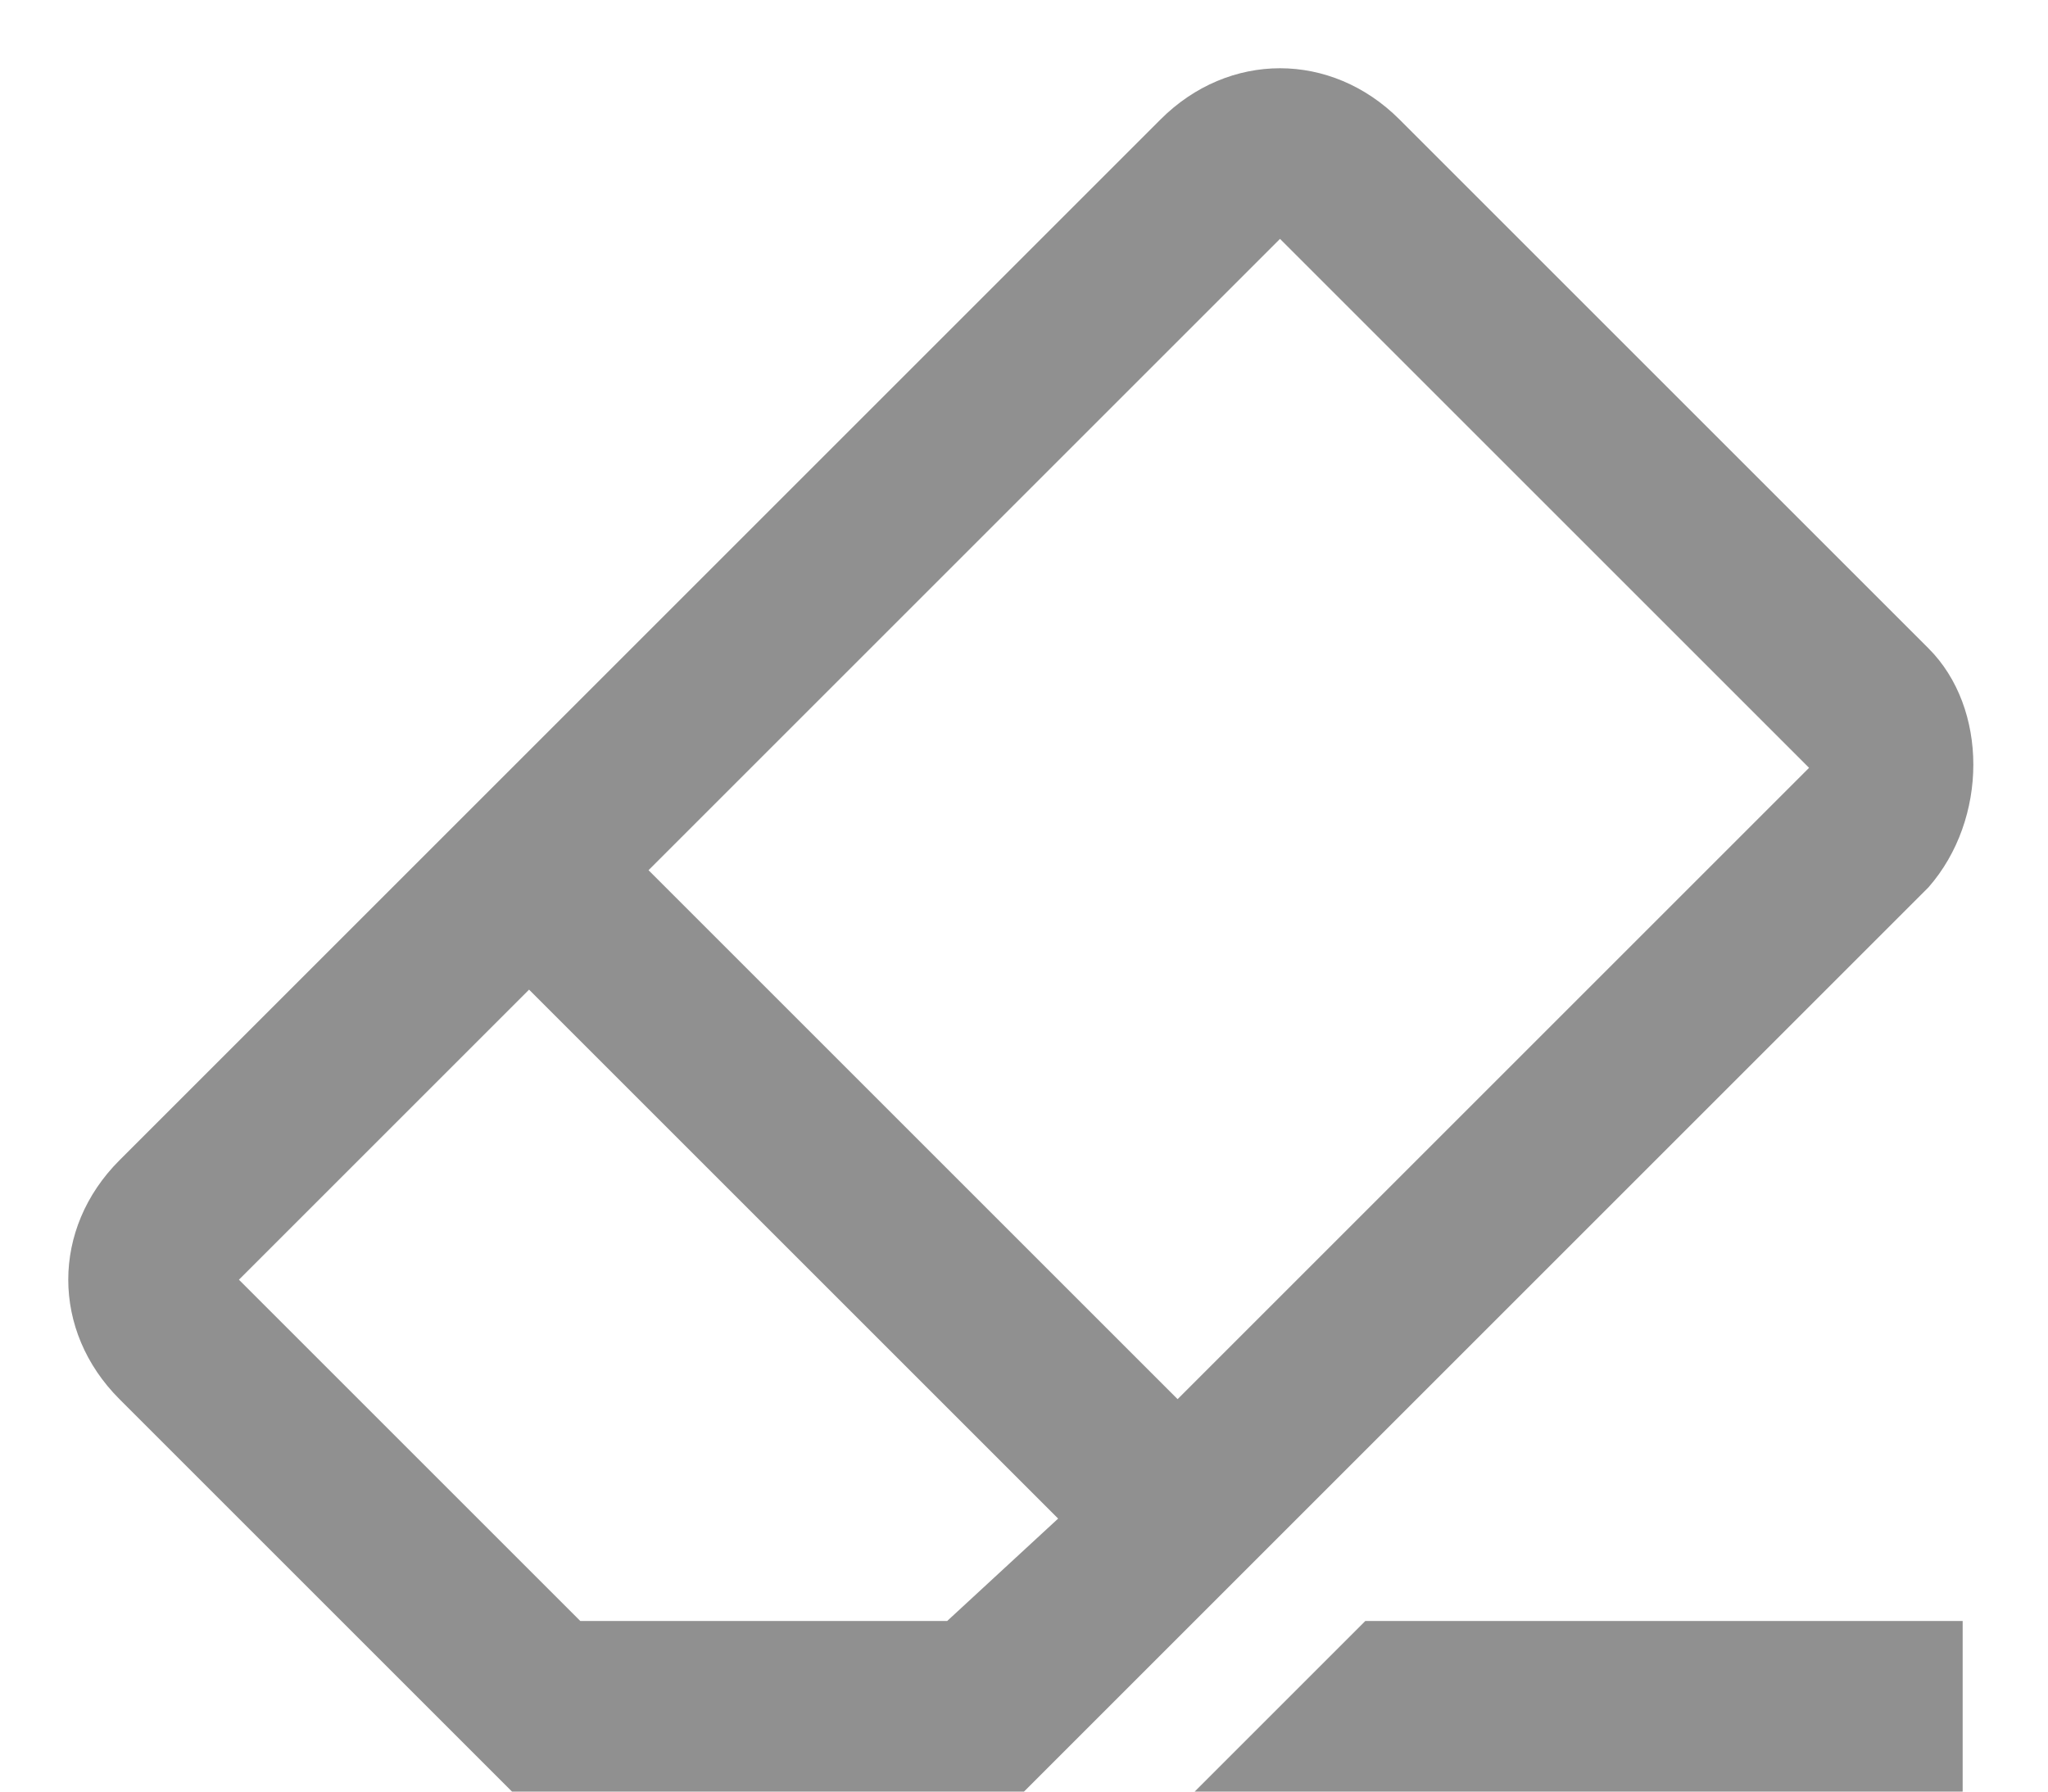
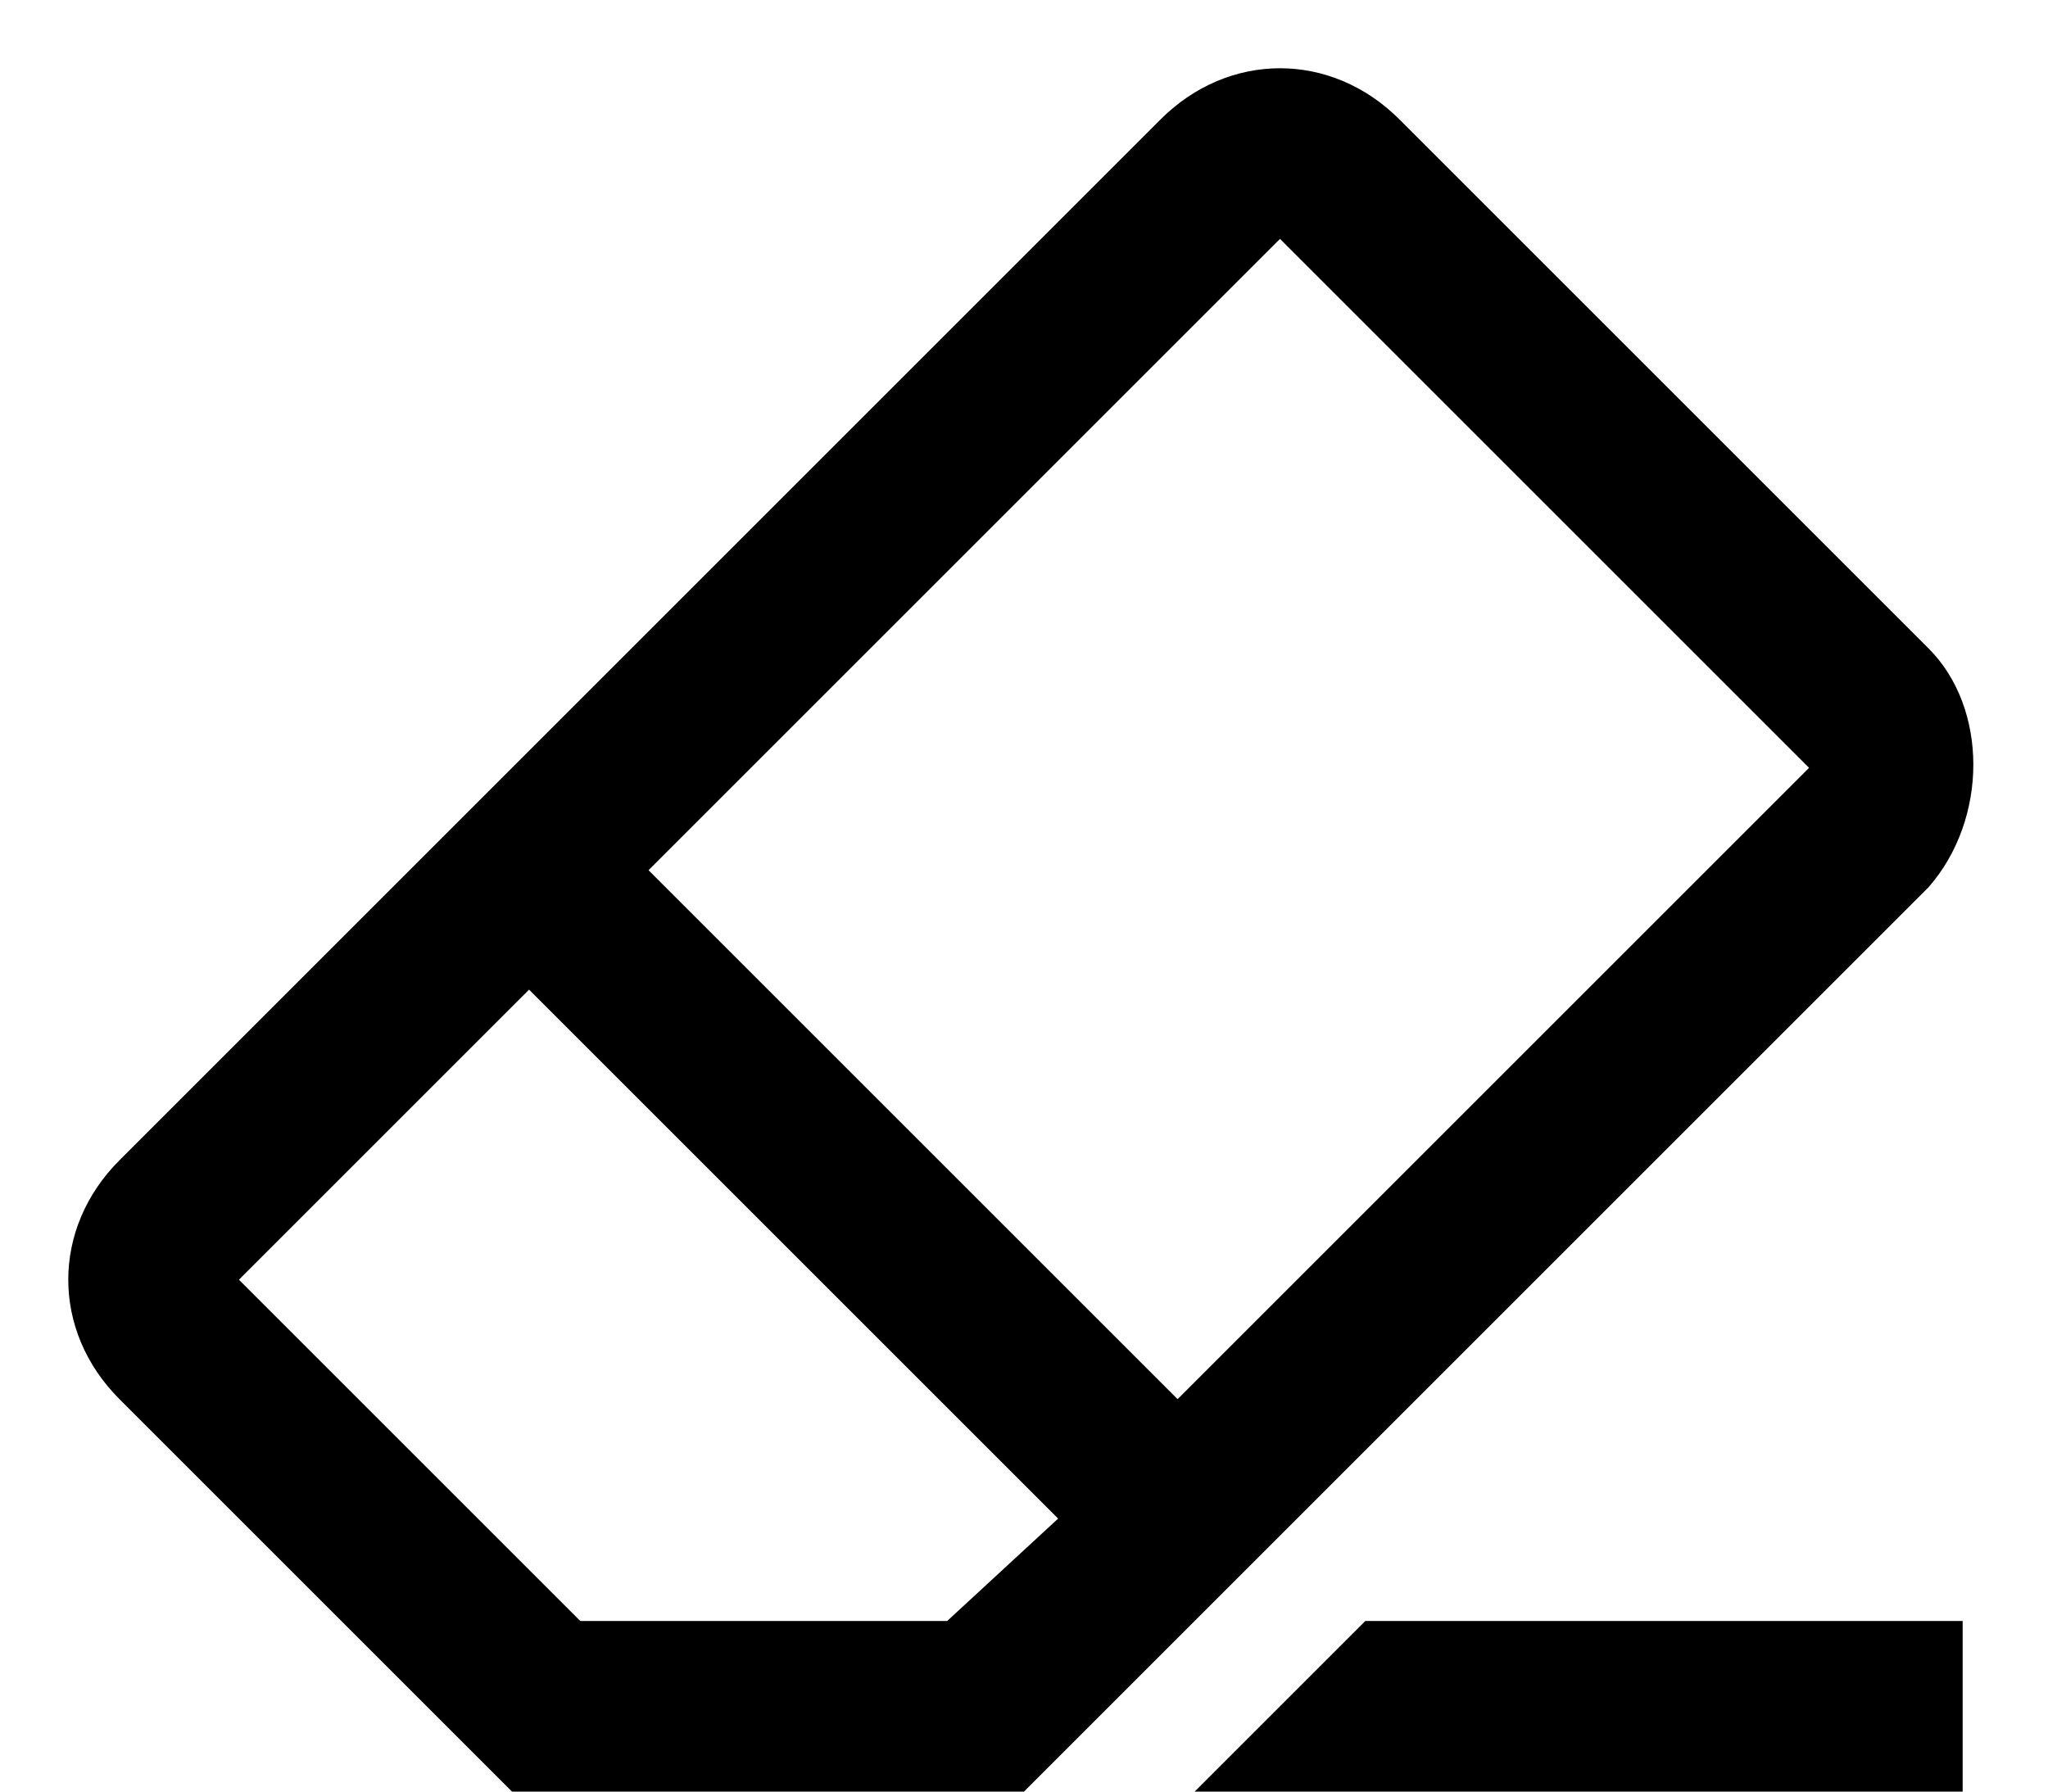
- <svg xmlns="http://www.w3.org/2000/svg" width="24" height="21" viewBox="0 0 24 21" fill="none">
-   <path d="M22.6 7.6L16.4 1.4C16 1 15.5 0.8 15 0.8C14.5 0.8 14 1 13.6 1.4L1.4 13.6C0.6 14.4 0.6 15.6 1.4 16.4L6 21H12L22.6 10.4C23.3 9.6 23.3 8.3 22.6 7.6ZM11.1 19H6.8L2.8 15L6.2 11.6L12.4 17.8L11.1 19ZM13.8 16.4L7.6 10.2L15 2.8L21.2 9L13.8 16.4ZM16 19H23V21H14L16 19Z" fill="#909090" />
+ <svg xmlns="http://www.w3.org/2000/svg" width="24" height="21" viewBox="0 0 24 21">
+   <path d="M22.6 7.6L16.4 1.4C16 1 15.5 0.8 15 0.8C14.5 0.8 14 1 13.6 1.4L1.4 13.6C0.6 14.4 0.6 15.6 1.4 16.4L6 21H12L22.6 10.4C23.3 9.6 23.3 8.3 22.6 7.6ZM11.1 19H6.8L2.8 15L6.2 11.6L12.4 17.8L11.1 19ZM13.8 16.4L7.6 10.2L15 2.8L21.2 9L13.8 16.4ZM16 19H23V21H14L16 19Z" />
</svg>
